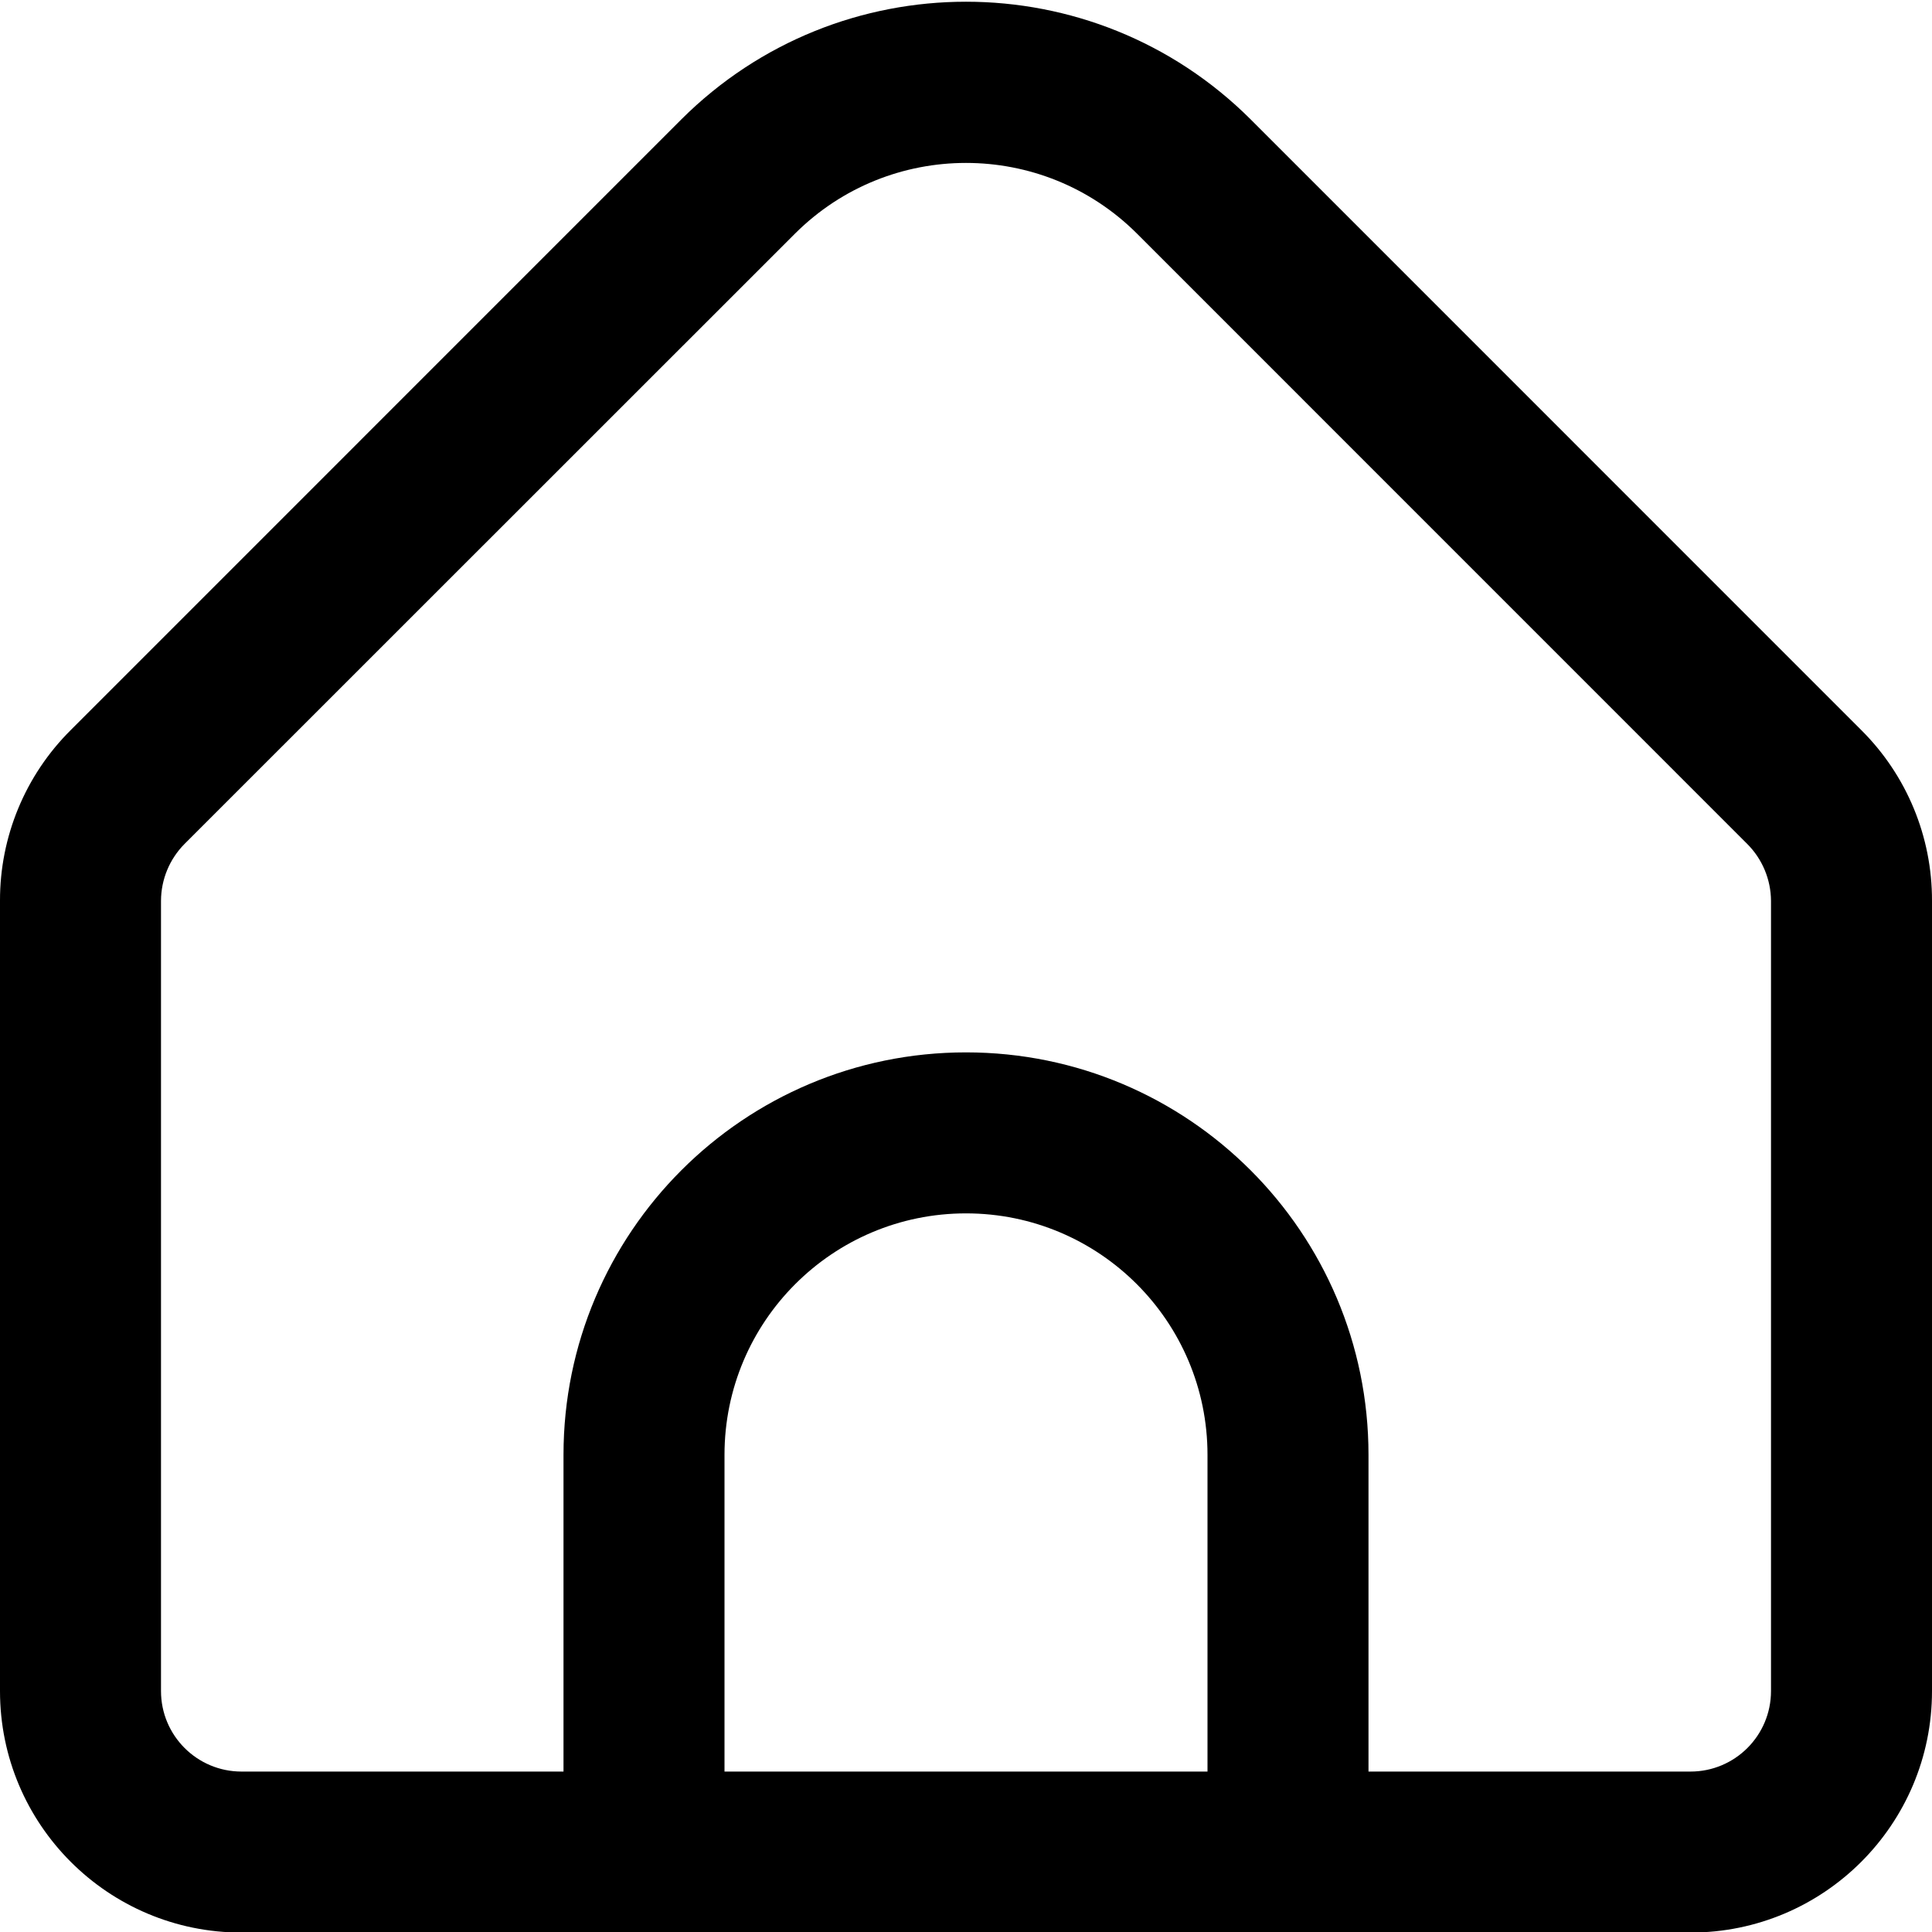
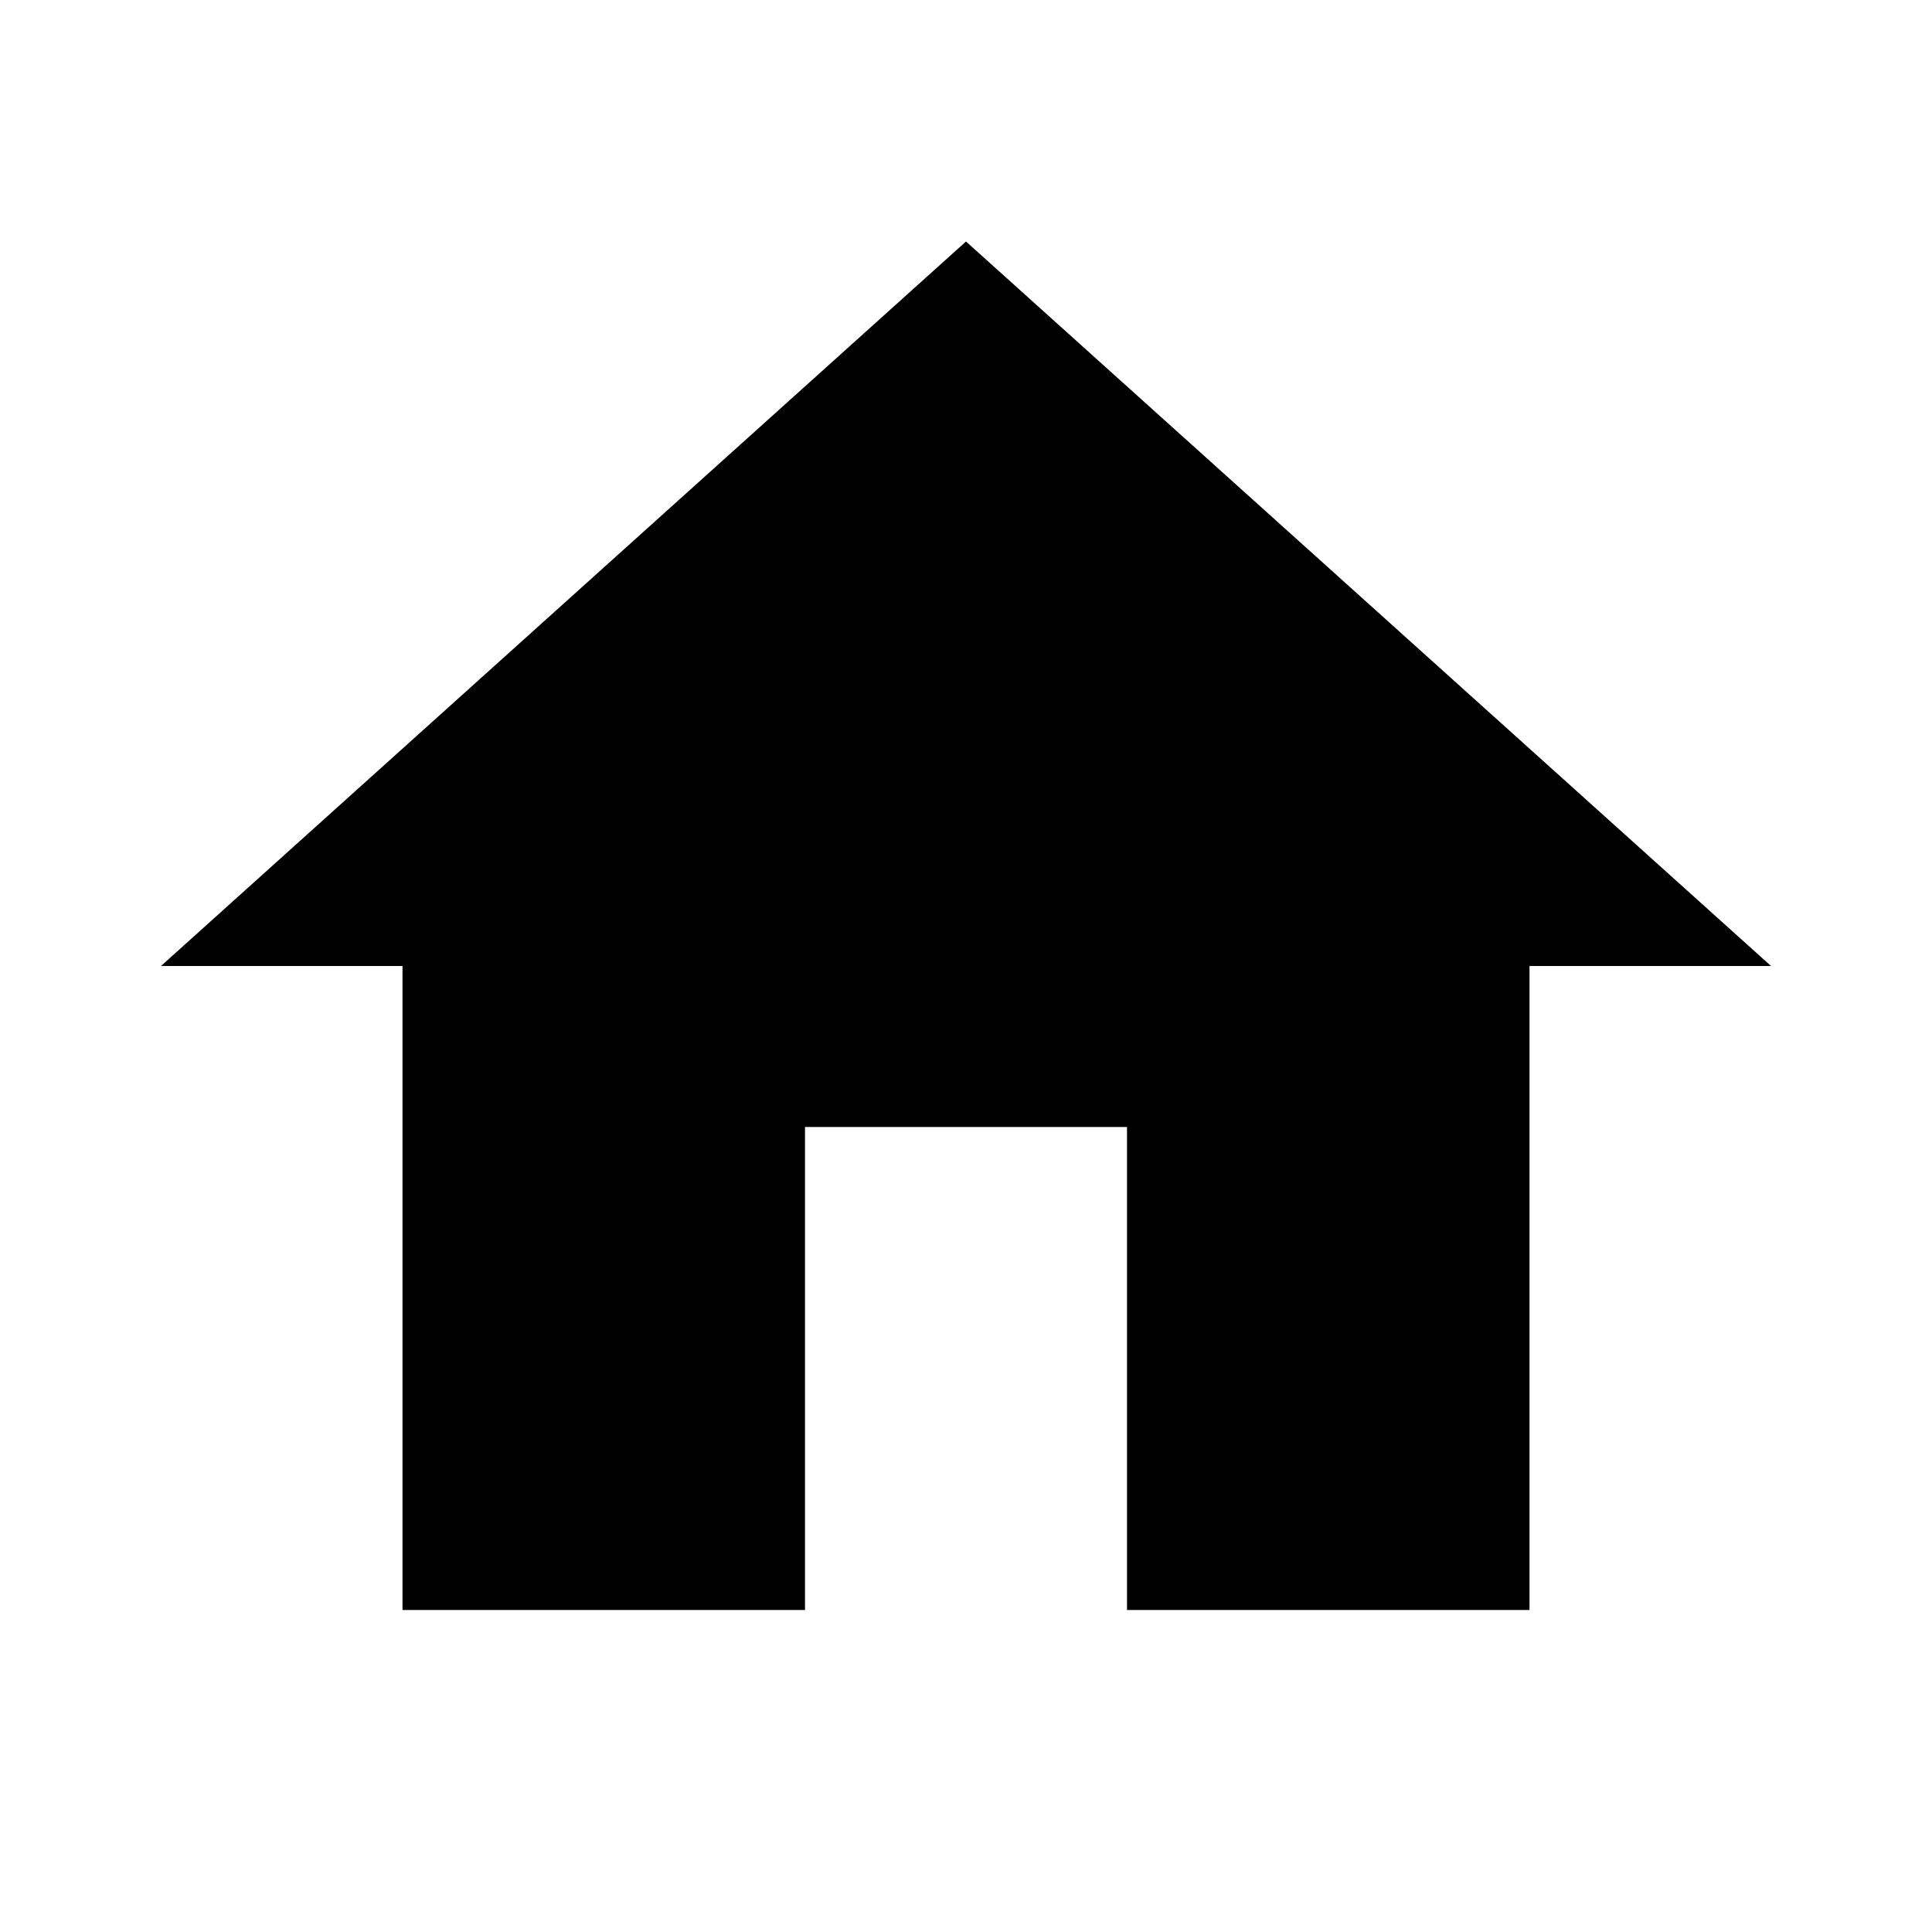
- <svg xmlns="http://www.w3.org/2000/svg" id="Outline" viewBox="0 0 24 24" width="512" height="512">
-   <path d="M23.121,9.069,15.536,1.483a5.008,5.008,0,0,0-7.072,0L.879,9.069A2.978,2.978,0,0,0,0,11.19v9.817a3,3,0,0,0,3,3H21a3,3,0,0,0,3-3V11.19A2.978,2.978,0,0,0,23.121,9.069ZM15,22.007H9V18.073a3,3,0,0,1,6,0Zm7-1a1,1,0,0,1-1,1H17V18.073a5,5,0,0,0-10,0v3.934H3a1,1,0,0,1-1-1V11.19a1.008,1.008,0,0,1,.293-.707L9.878,2.9a3.008,3.008,0,0,1,4.244,0l7.585,7.586A1.008,1.008,0,0,1,22,11.19Z" />
+ <svg xmlns="http://www.w3.org/2000/svg" height="24px" viewBox="0 0 24 24" width="24px" fill="#000000">
+   <path d="M0 0h24v24H0z" fill="none" />
+   <path d="M10 20v-6h4v6h5v-8h3L12 3 2 12h3v8z" />
</svg>
